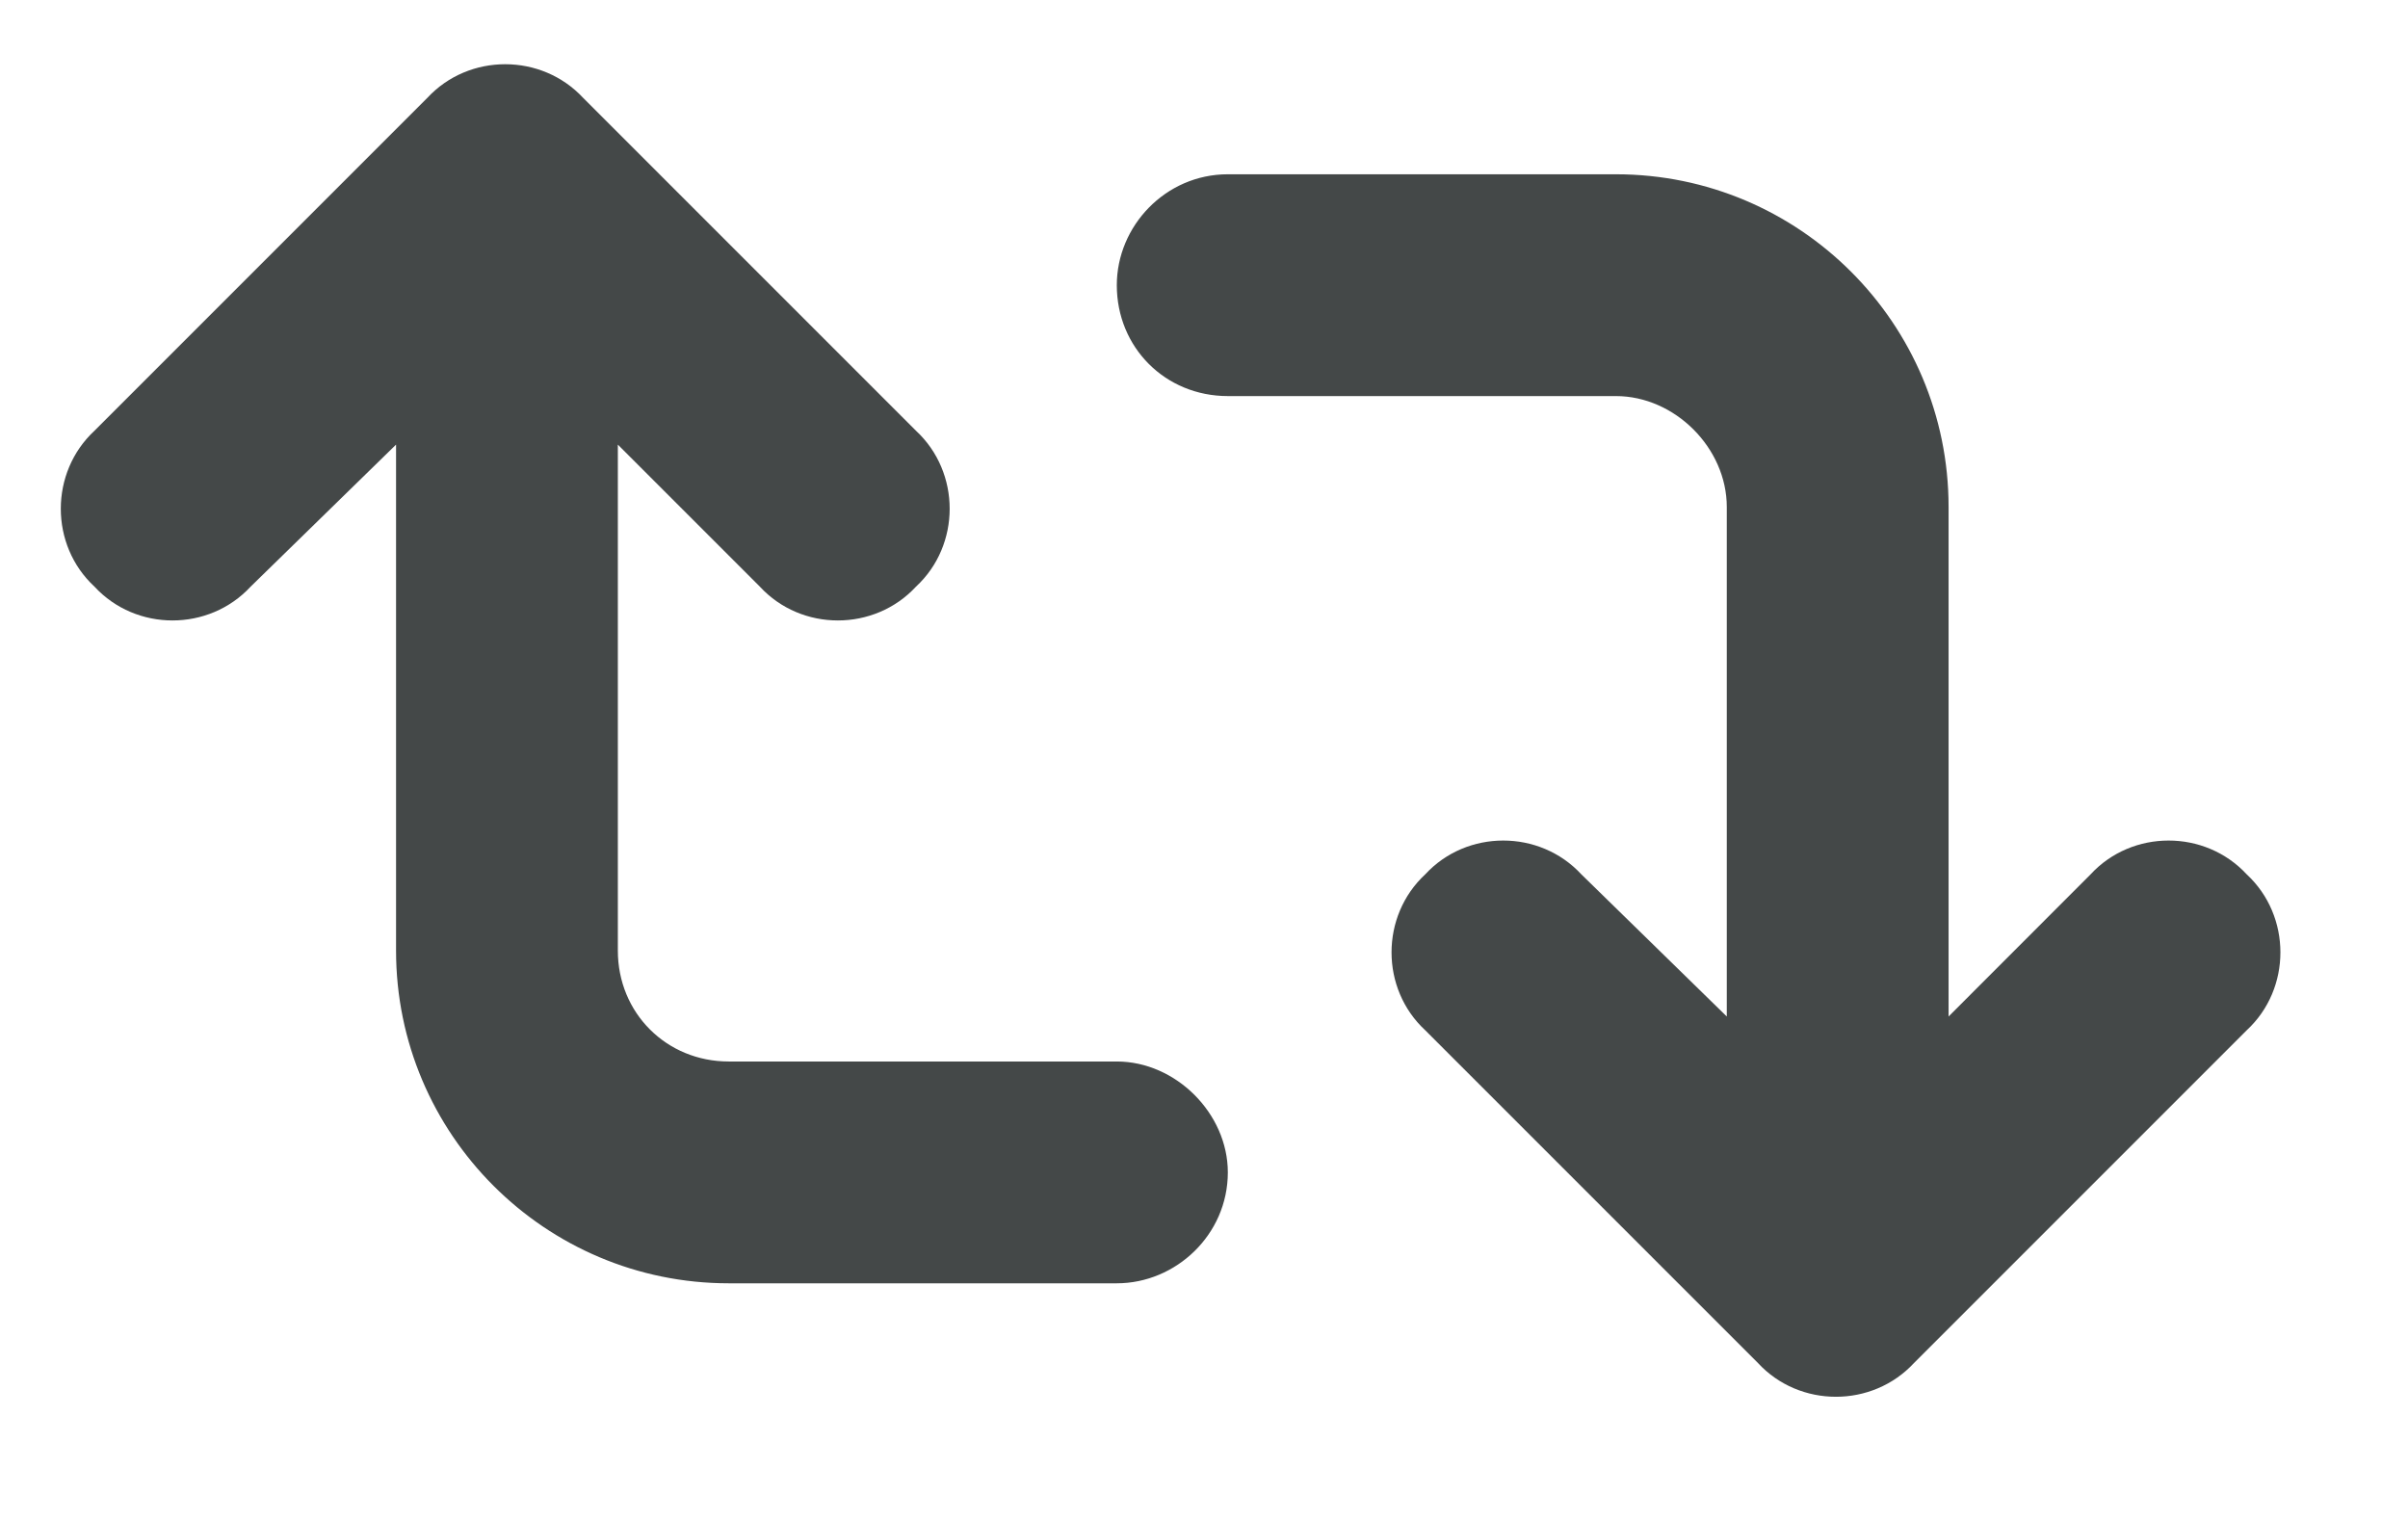
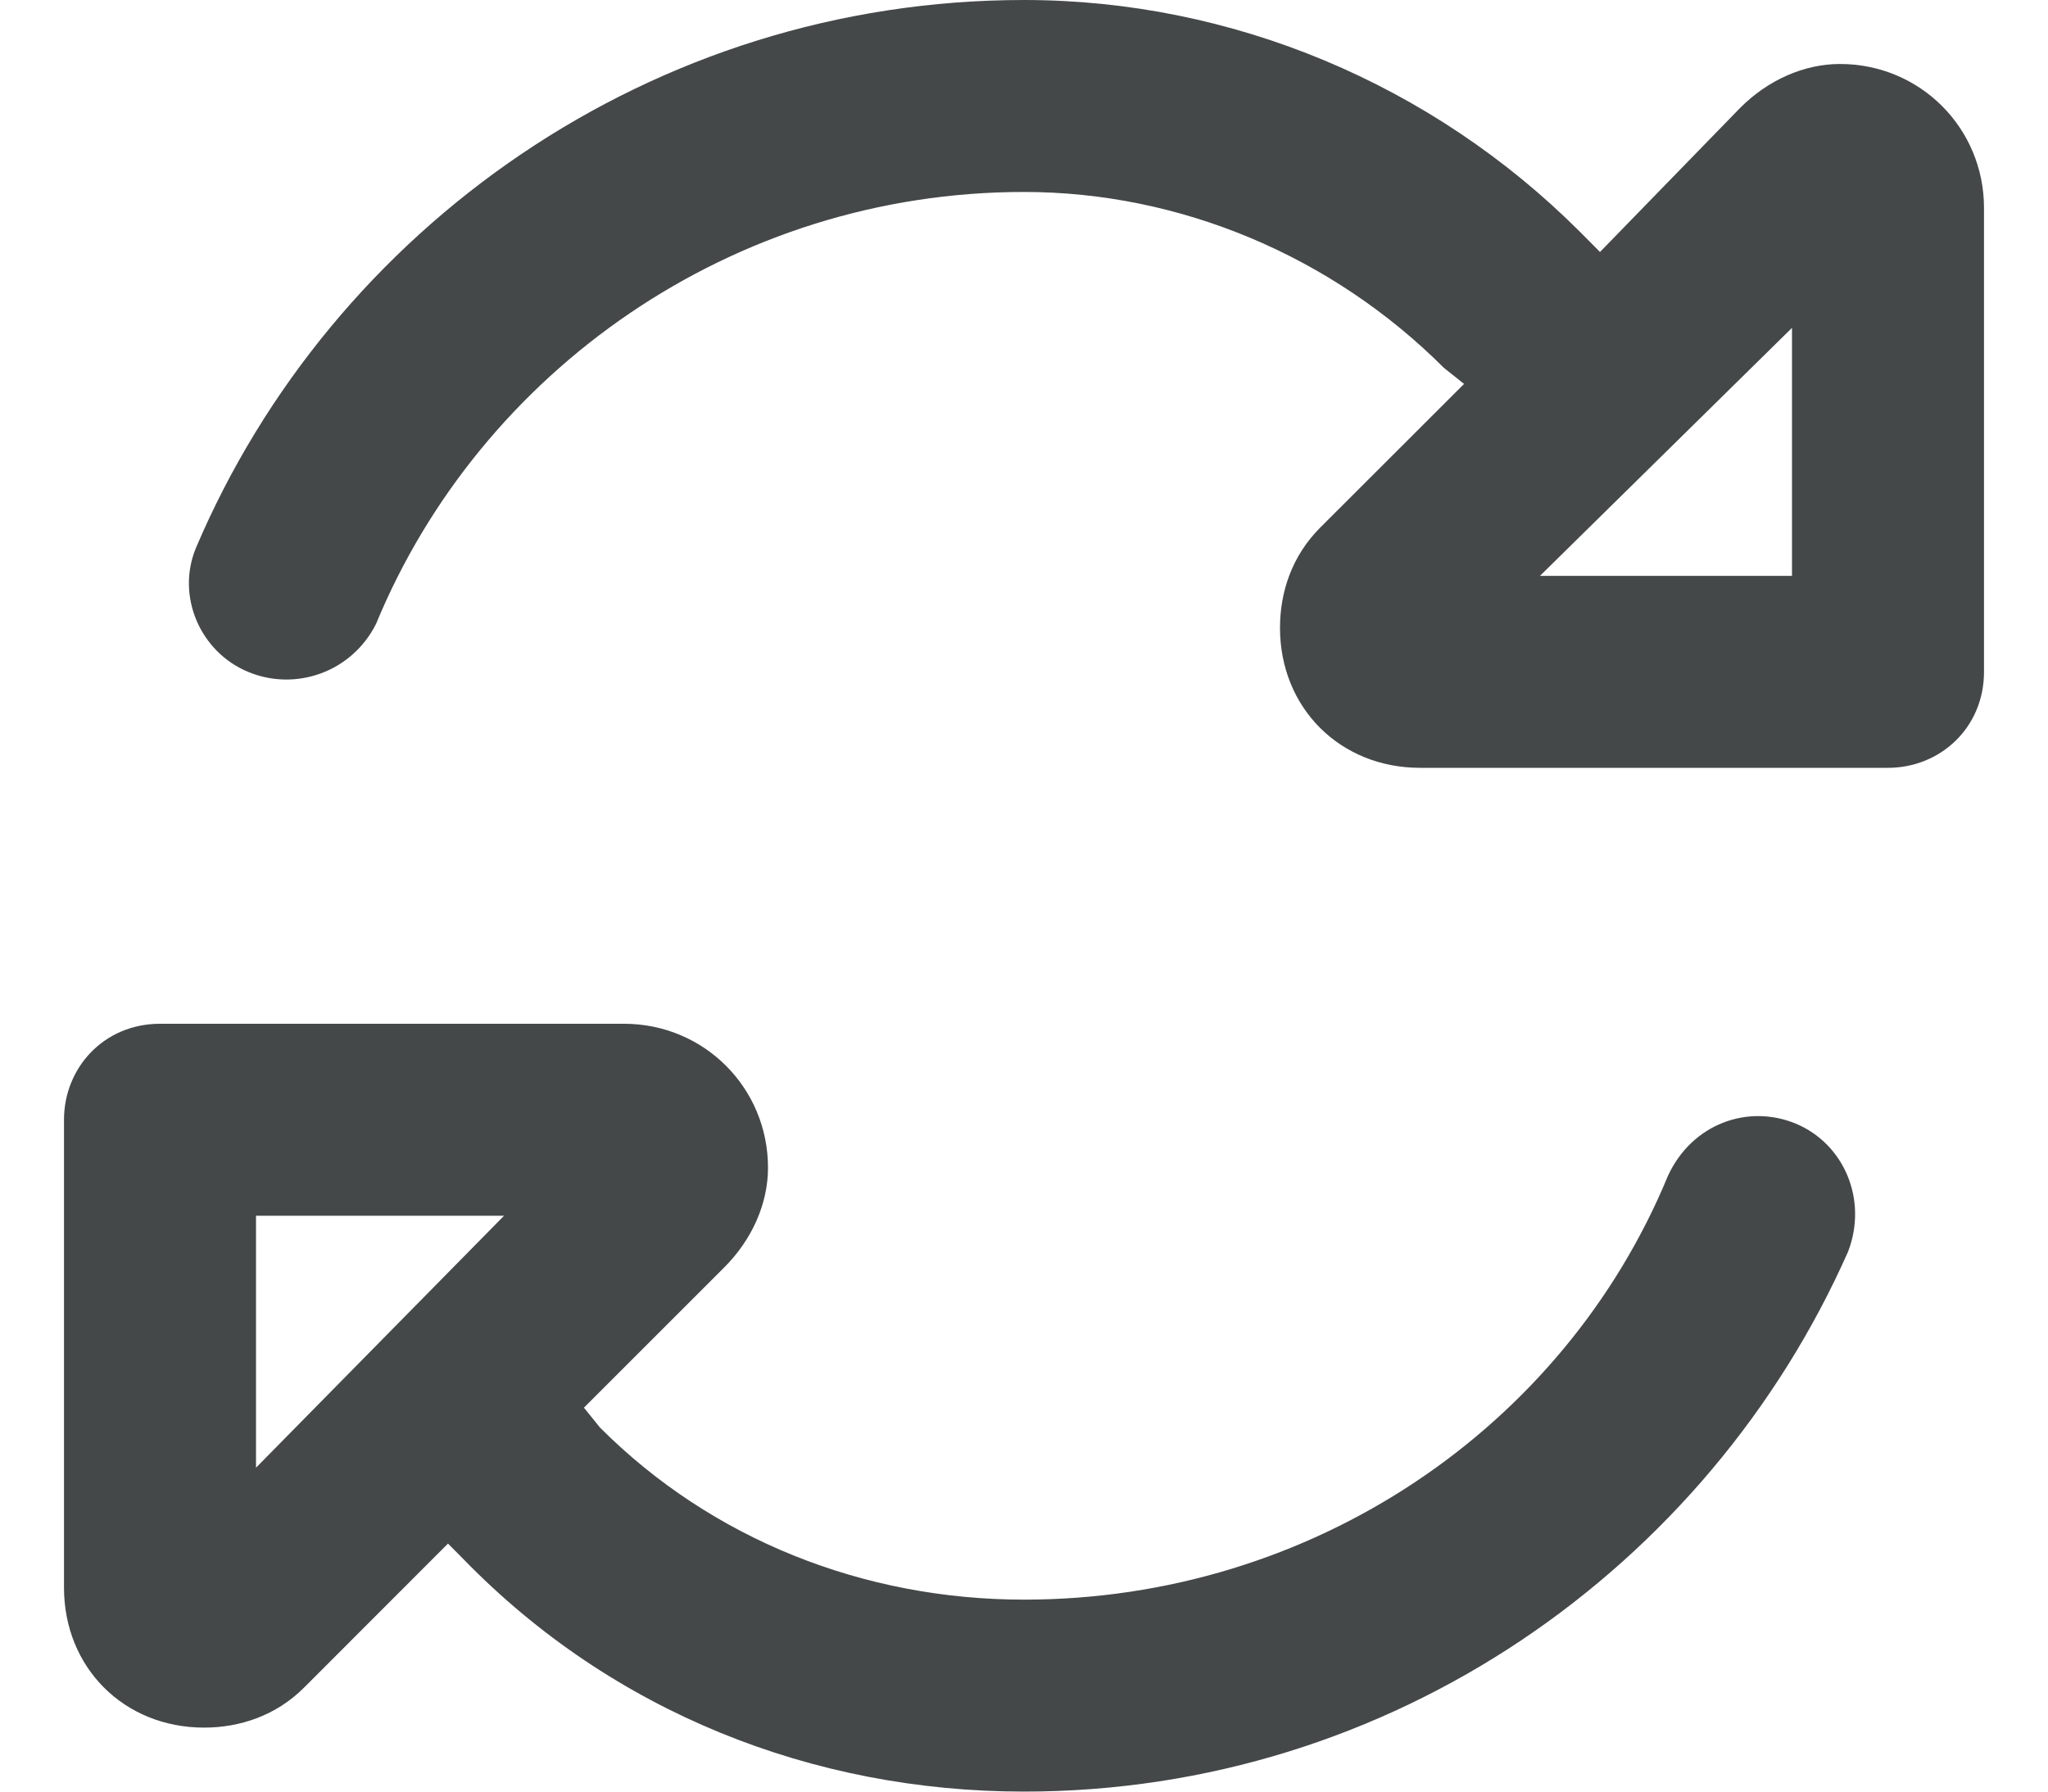
- <svg xmlns="http://www.w3.org/2000/svg" width="19" height="12" viewBox="0 0 19 12" fill="none">
-   <path d="M4.602 0.773L7.227 3.398C7.582 3.727 7.582 4.301 7.227 4.629C6.898 4.984 6.324 4.984 5.996 4.629L4.875 3.508V7.5C4.875 7.992 5.258 8.375 5.75 8.375H8.812C9.277 8.375 9.688 8.785 9.688 9.25C9.688 9.742 9.277 10.125 8.812 10.125H5.75C4.301 10.125 3.125 8.949 3.125 7.5V3.508L1.977 4.629C1.648 4.984 1.074 4.984 0.746 4.629C0.391 4.301 0.391 3.727 0.746 3.398L3.371 0.773C3.699 0.418 4.273 0.418 4.602 0.773ZM9.688 1.375H12.75C14.199 1.375 15.375 2.551 15.375 4V8.02L16.496 6.898C16.824 6.543 17.398 6.543 17.727 6.898C18.082 7.227 18.082 7.801 17.727 8.129L15.102 10.754C14.773 11.109 14.199 11.109 13.871 10.754L11.246 8.129C10.891 7.801 10.891 7.227 11.246 6.898C11.574 6.543 12.148 6.543 12.477 6.898L13.625 8.02V4C13.625 3.535 13.215 3.125 12.75 3.125H9.688C9.195 3.125 8.812 2.742 8.812 2.25C8.812 1.785 9.195 1.375 9.688 1.375Z" fill="#444848" />
+ <svg xmlns="http://www.w3.org/2000/svg" width="16" height="14" viewBox="0 0 16 14" fill="none">
+   <path d="M2.938 4.875C2.75 5.25 2.312 5.406 1.938 5.25C1.562 5.094 1.375 4.656 1.531 4.281C2.594 1.781 5.094 0 8 0C9.625 0 11.188 0.656 12.344 1.812L12.5 1.969L13.594 0.844C13.812 0.625 14.094 0.5 14.375 0.5C15 0.5 15.5 1 15.5 1.625V5.25C15.5 5.688 15.156 6 14.75 6H11.094C10.469 6 10 5.531 10 4.906C10 4.625 10.094 4.344 10.312 4.125L11.438 3L11.281 2.875C10.406 2 9.219 1.5 8 1.5C5.719 1.5 3.75 2.906 2.938 4.875ZM14.438 9.781C13.344 12.25 10.875 14 8 14C6.344 14 4.781 13.375 3.625 12.188L3.5 12.062L2.375 13.188C2.156 13.406 1.875 13.5 1.594 13.5C0.969 13.5 0.5 13.031 0.5 12.406V8.75C0.5 8.344 0.812 8 1.25 8H4.875C5.5 8 6 8.5 6 9.125C6 9.406 5.875 9.688 5.656 9.906L4.562 11L4.688 11.156C5.562 12.031 6.75 12.5 8 12.5C10.25 12.5 12.219 11.156 13.031 9.188C13.219 8.781 13.656 8.625 14.031 8.781C14.406 8.938 14.594 9.375 14.438 9.781ZM14 4.5V2.562L12.031 4.5H14ZM2 9.5V11.469L3.938 9.5H2Z" fill="#444848" />
</svg>
